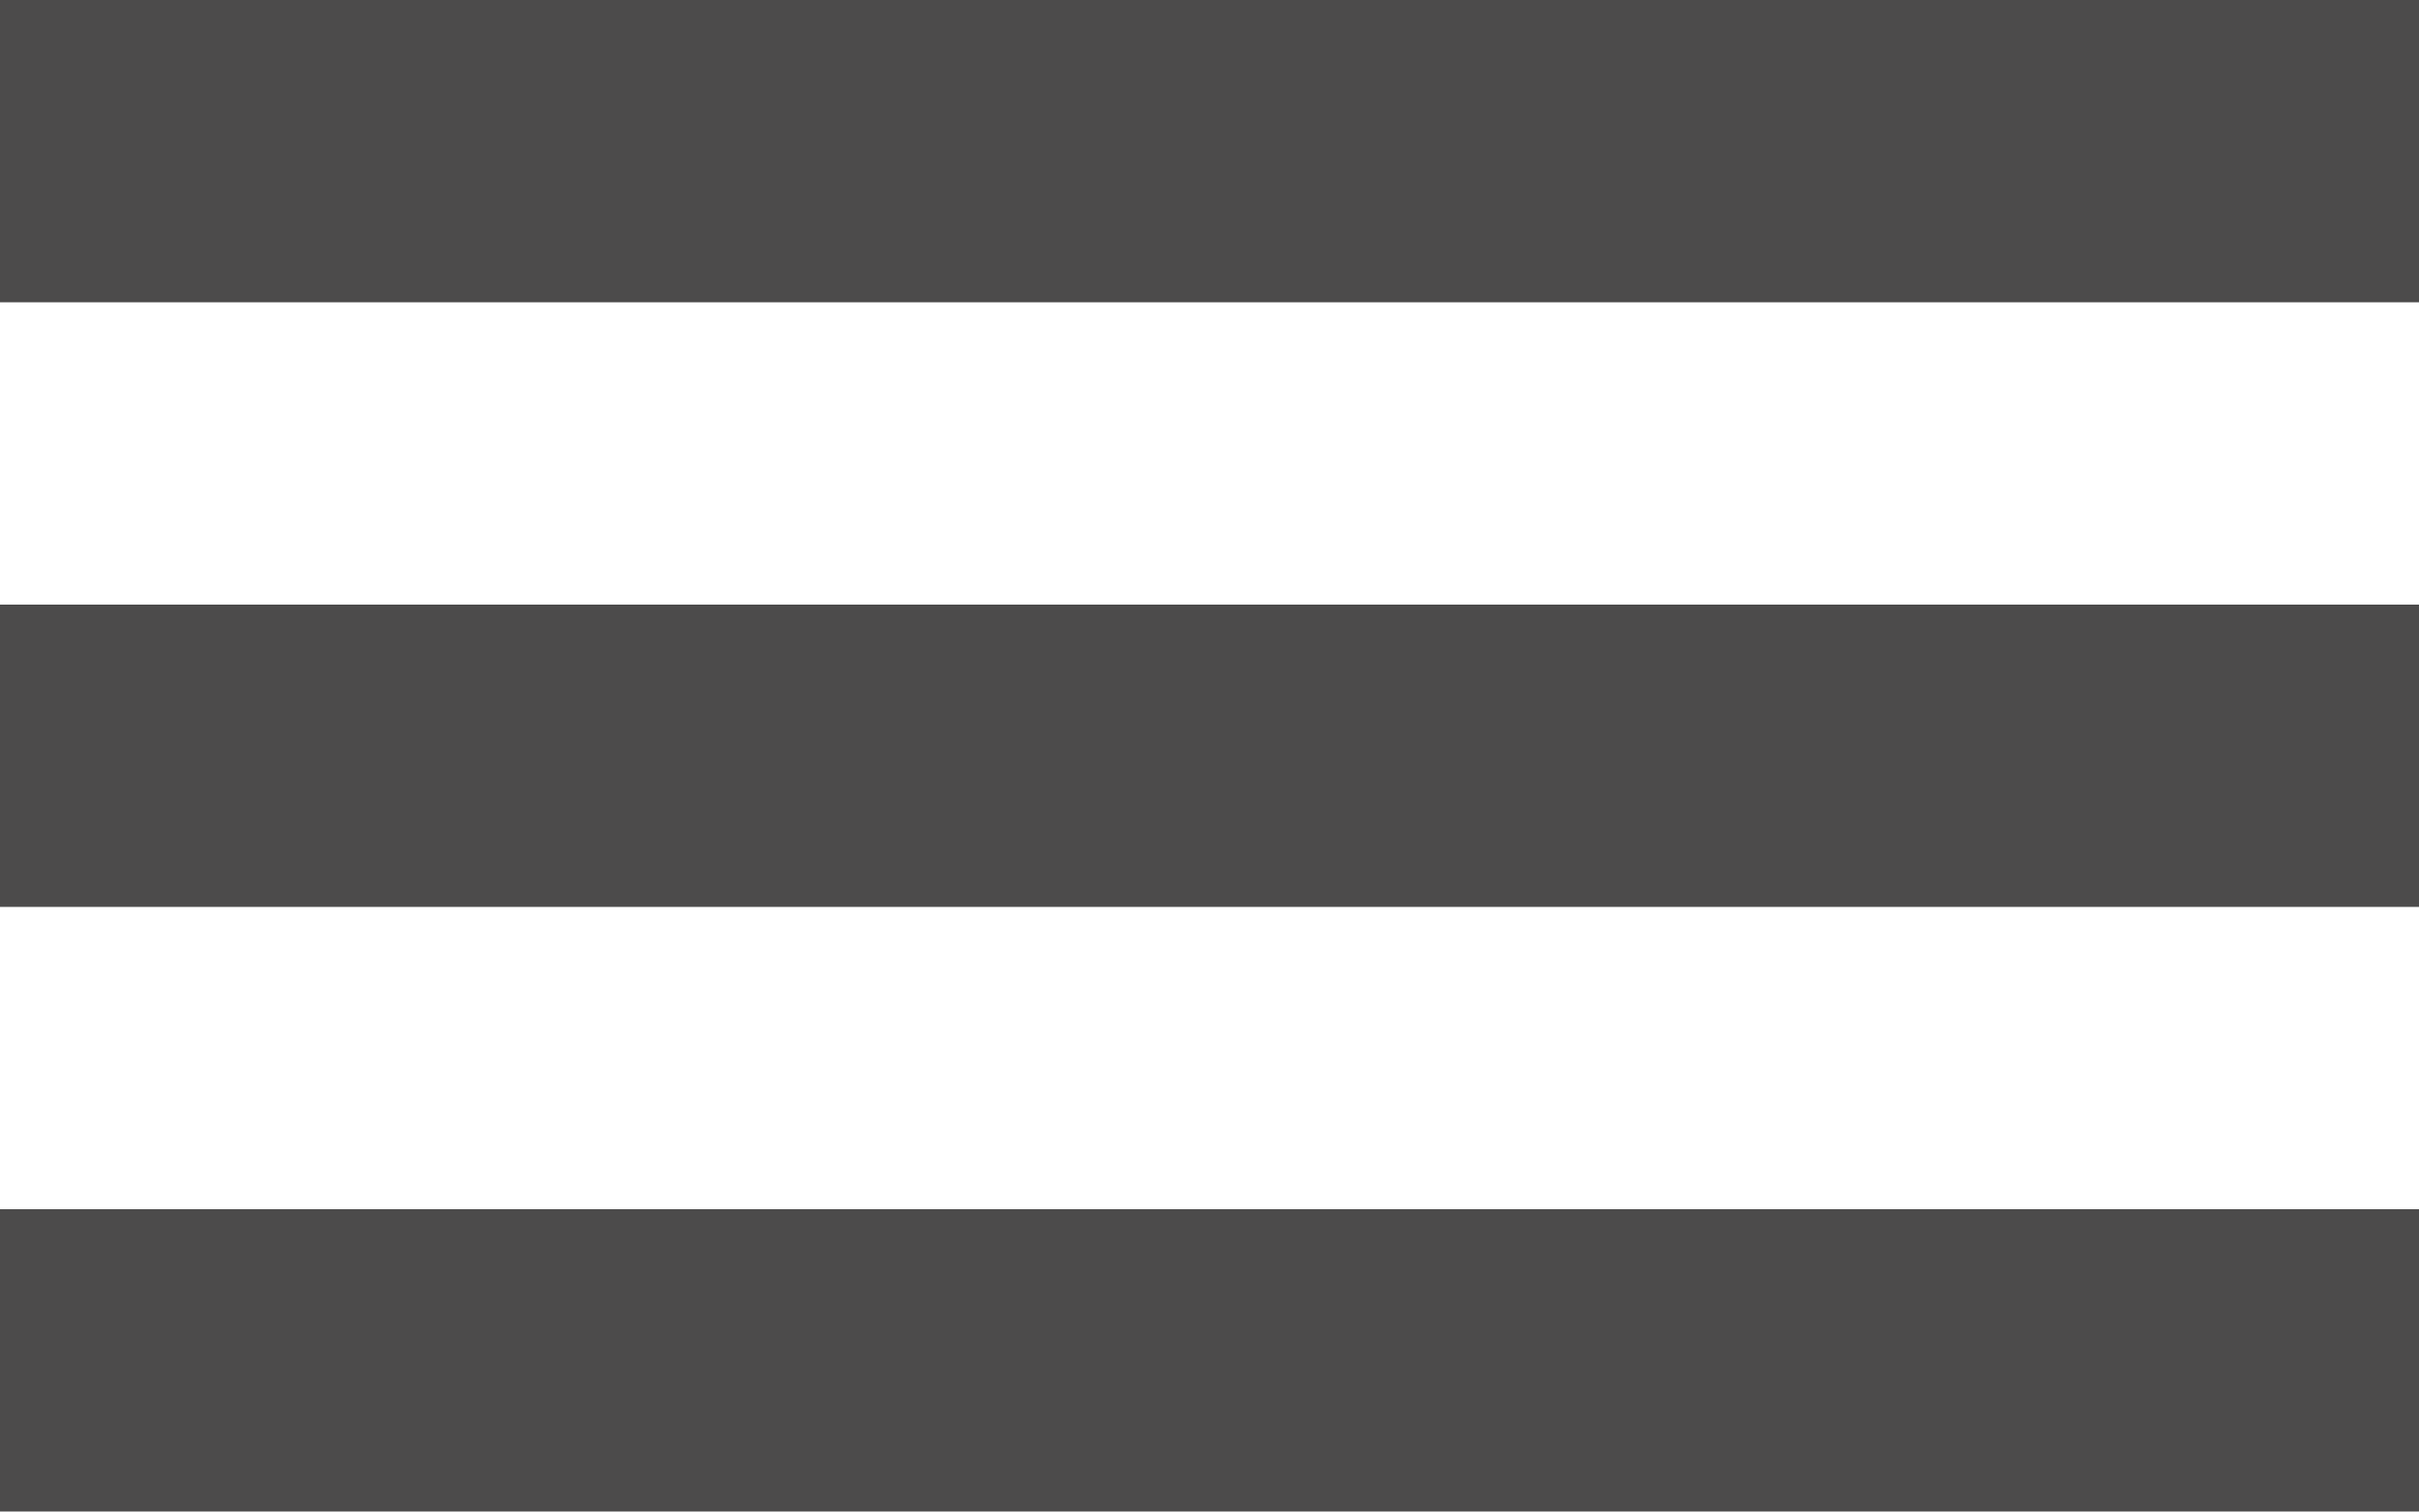
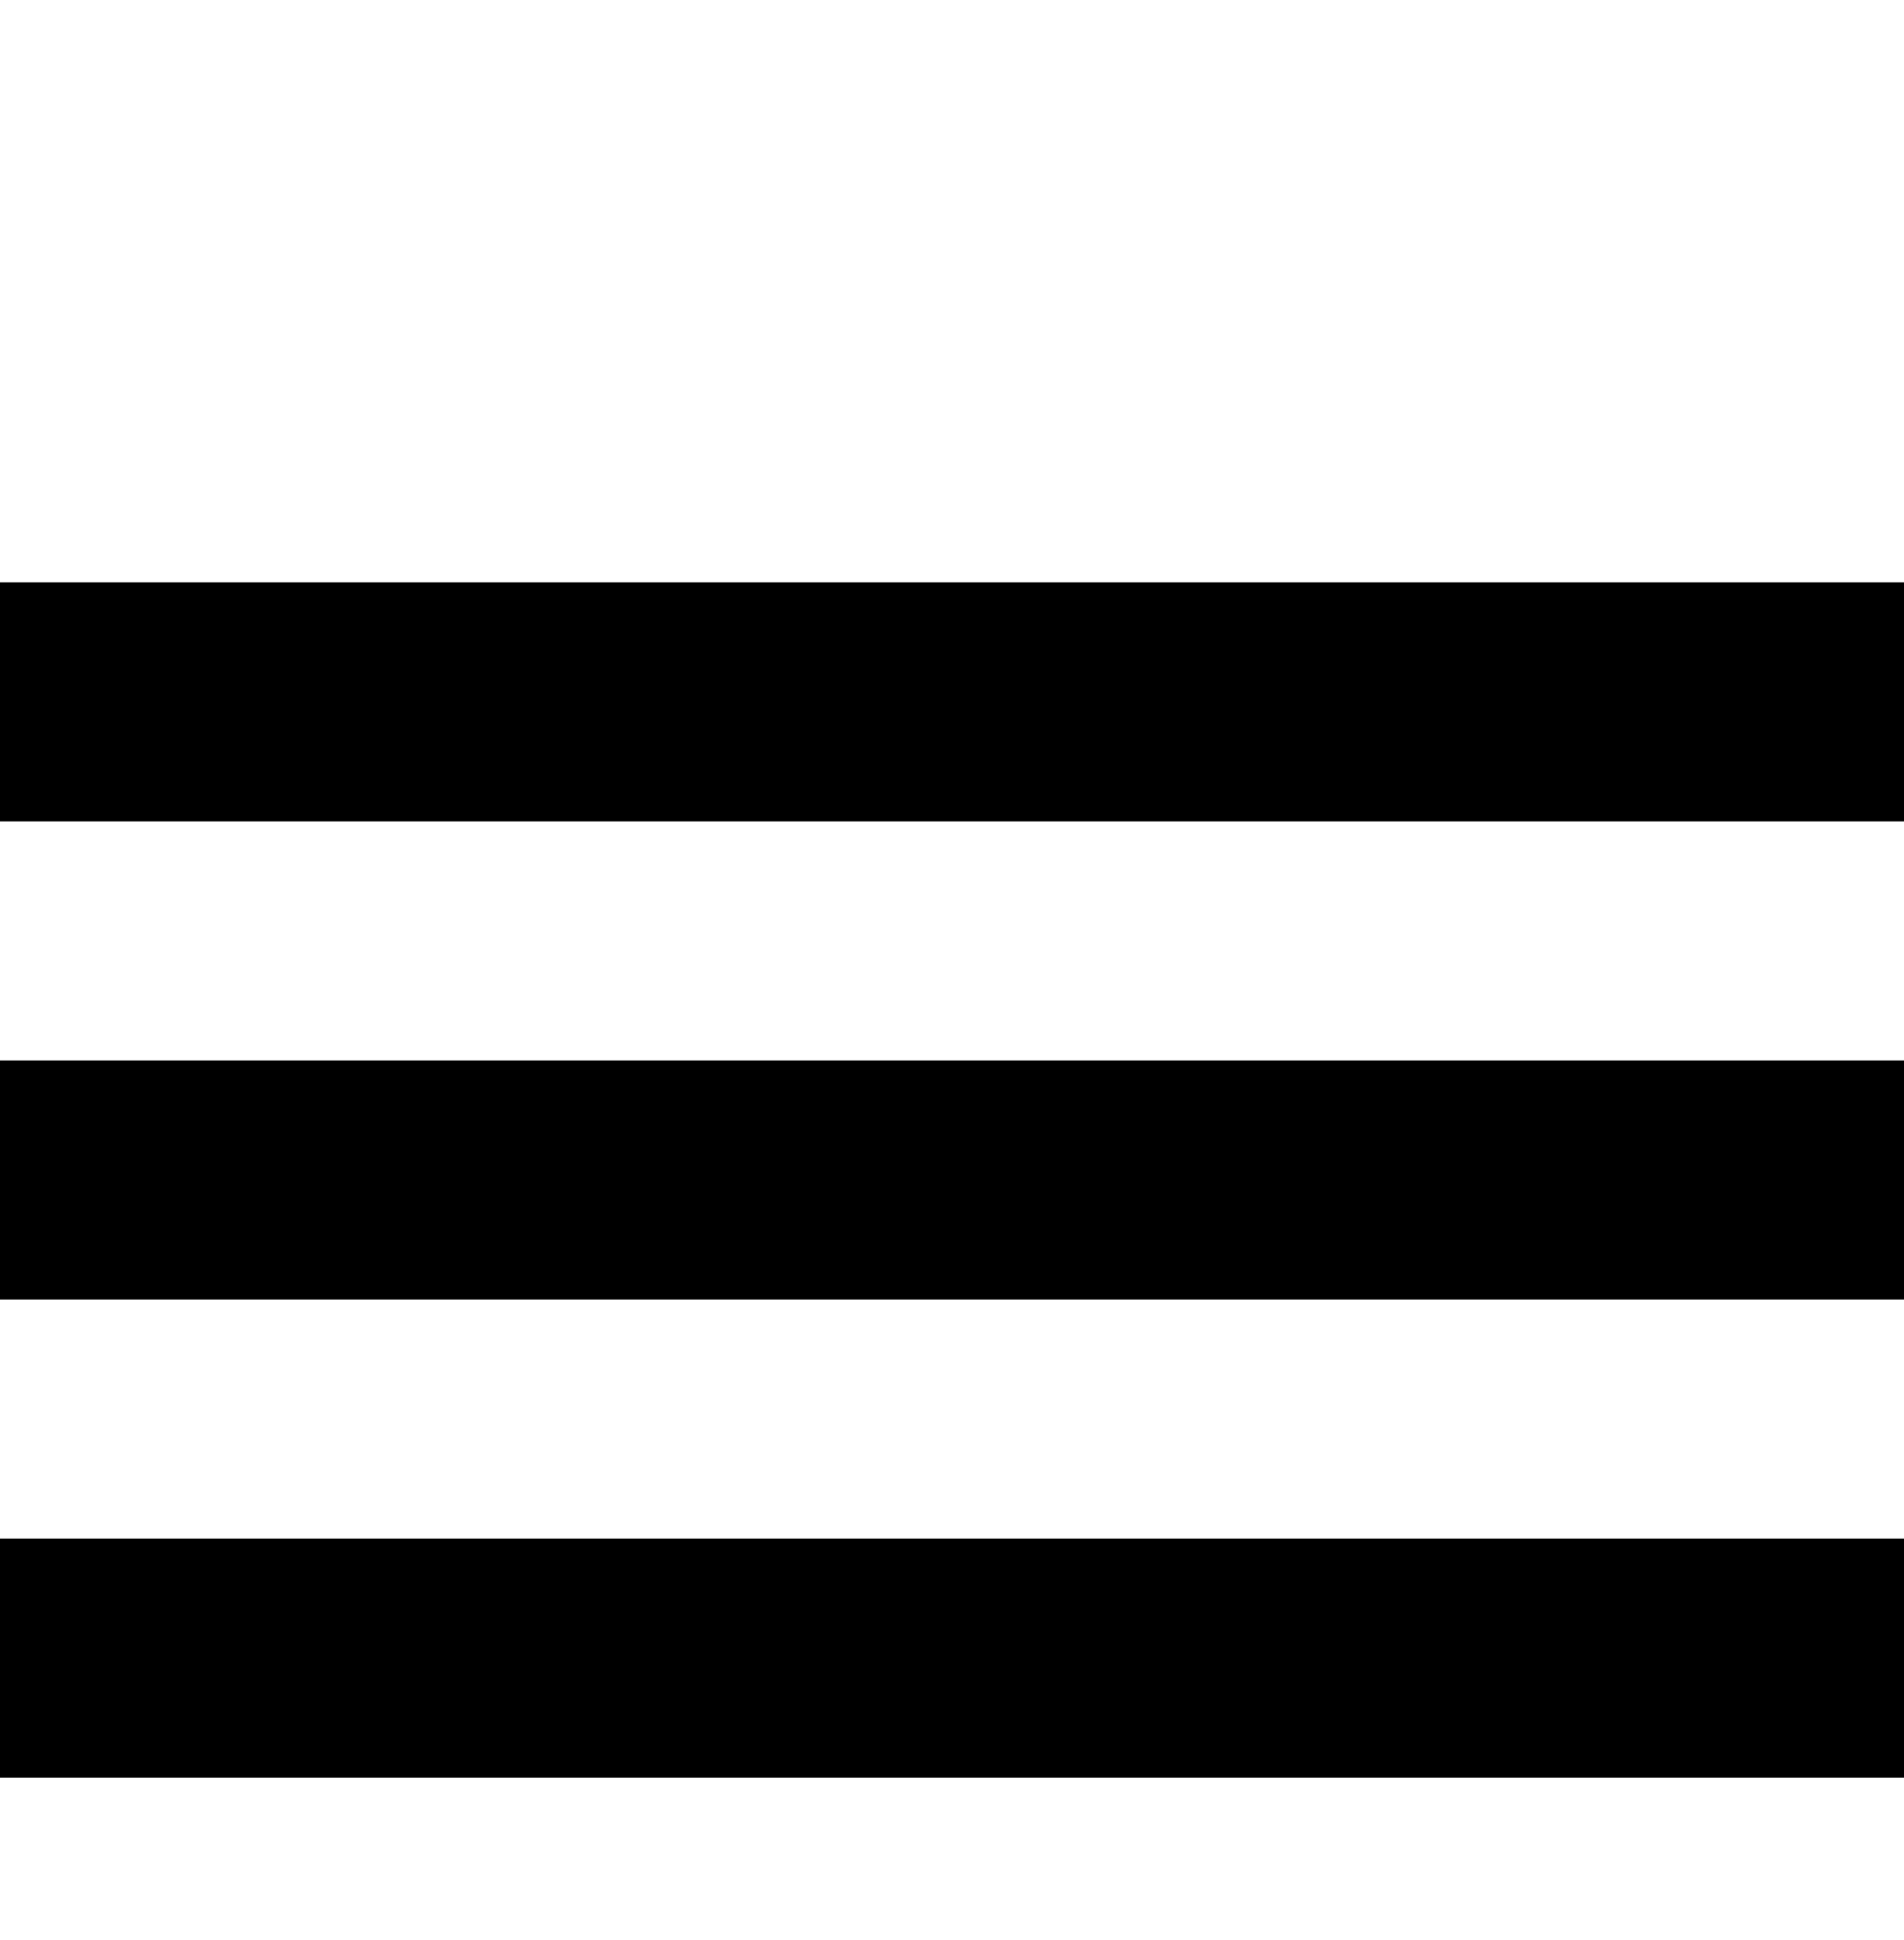
- <svg xmlns="http://www.w3.org/2000/svg" version="1.1" id="Layer_1" x="0px" y="0px" width="24px" height="15px" viewBox="0 0 24 15" enable-background="new 0 0 24 15" xml:space="preserve">
-   <rect fill="#4C4B4B" width="24" height="3" />
-   <rect y="6" fill="#4C4B4B" width="24" height="3" />
-   <rect y="12" fill="#4C4B4B" width="24" height="3" />
+ <svg xmlns="http://www.w3.org/2000/svg" version="1.1" width="1005" height="1024" viewBox="0 0 1005 1024">
+   <g id="icomoon-ignore">
+ </g>
+   <path d="M-1.977 307.391h1009.502v126.188h-1009.502v-126.188z" />
+   <path d="M-1.977 559.766h1009.502v126.188h-1009.502v-126.188z" />
+   <path d="M-1.977 812.14h1009.502v126.188h-1009.502v-126.188z" />
</svg>
